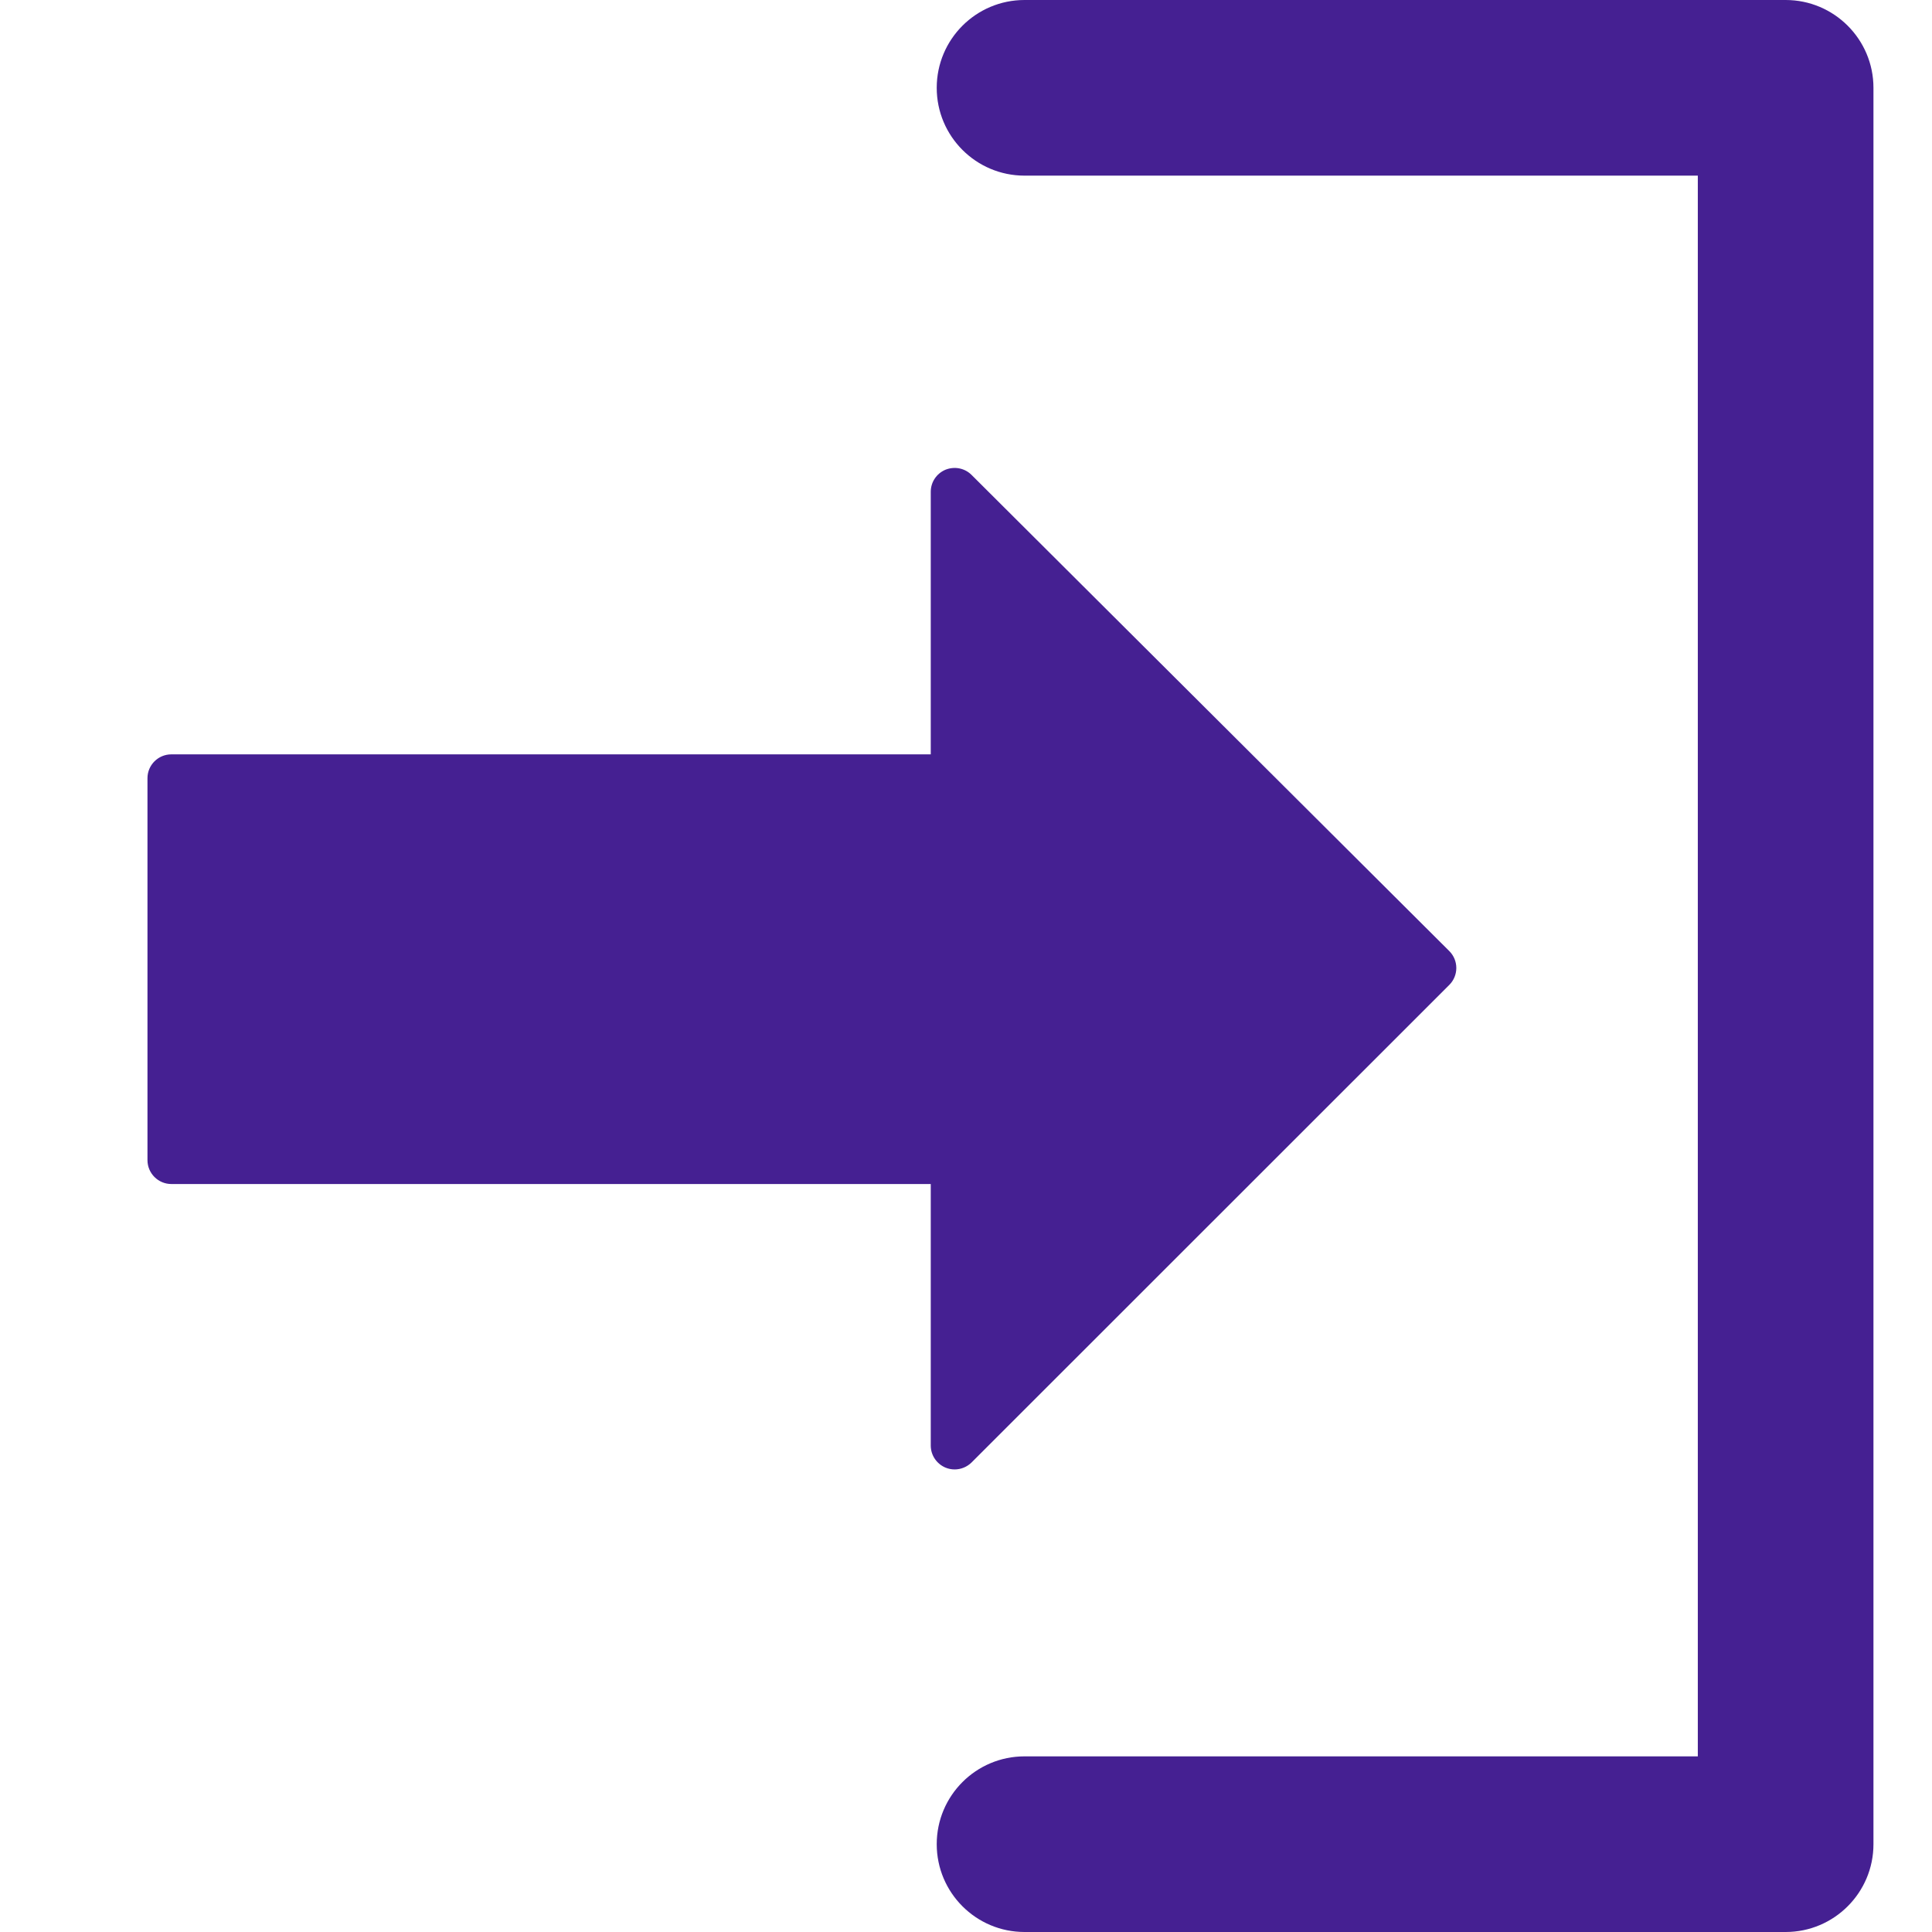
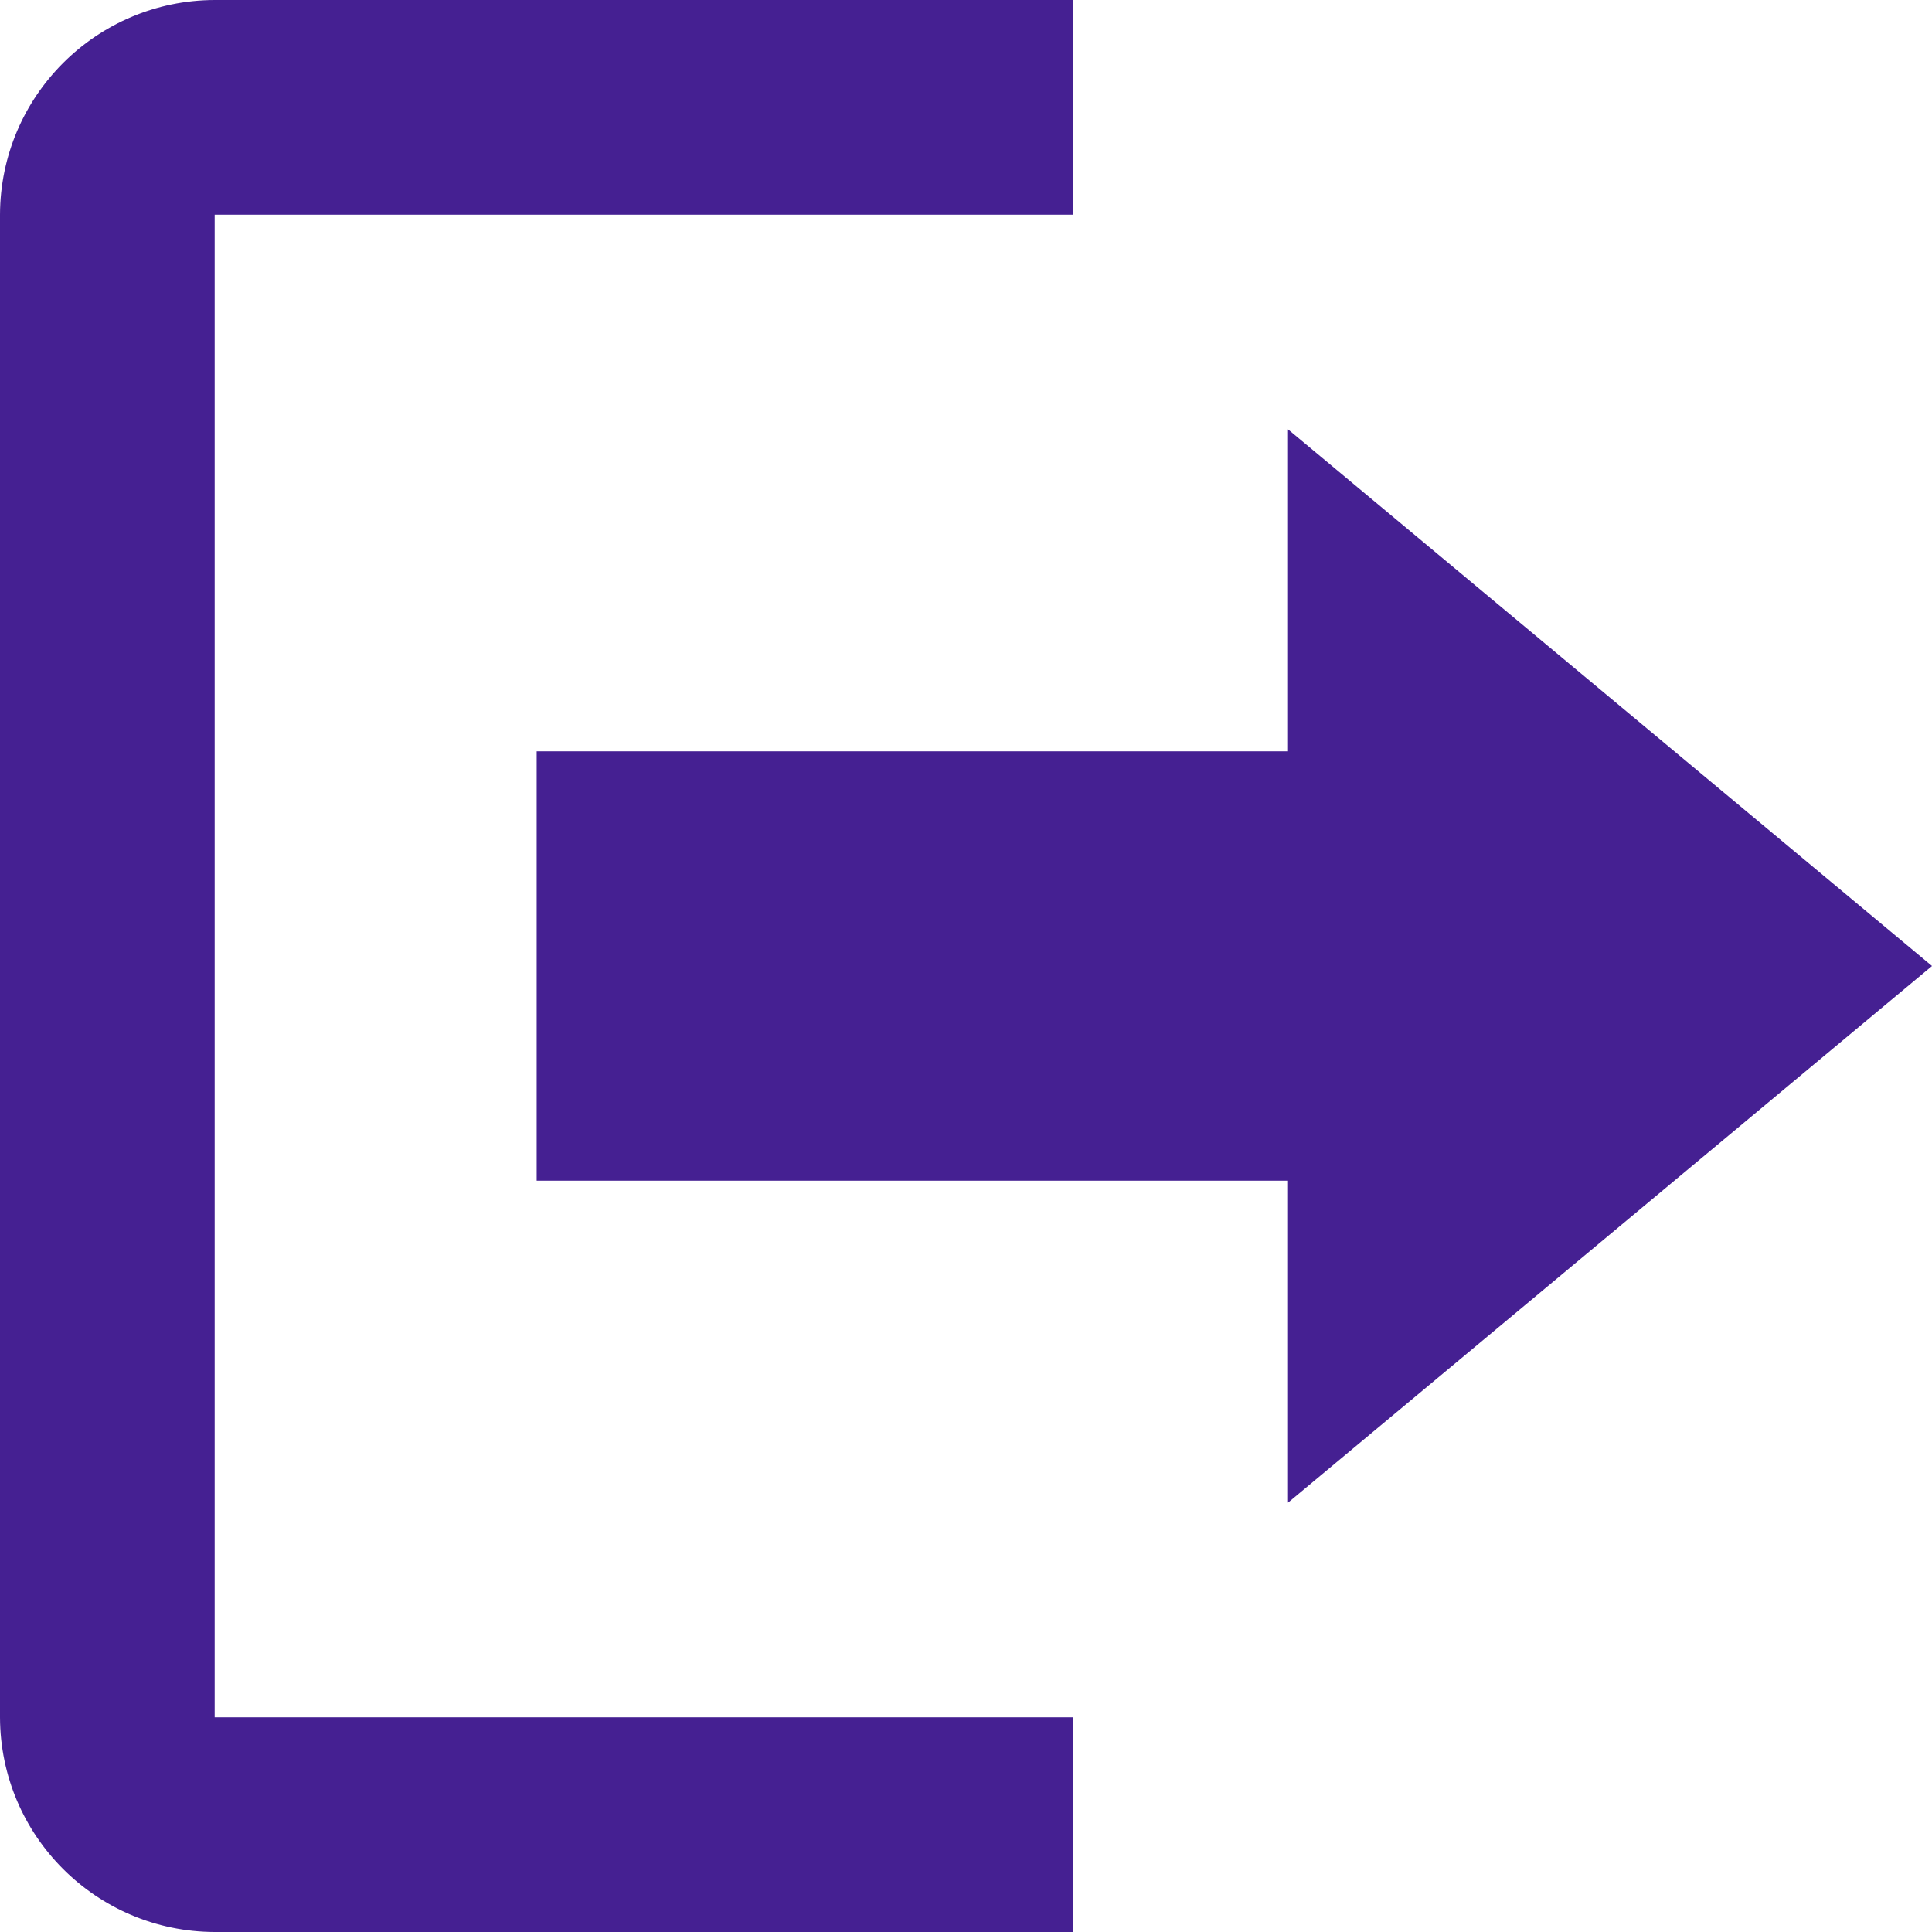
- <svg xmlns="http://www.w3.org/2000/svg" viewBox="0 0 330 330" width="330" height="330">
-   <style>
- 		tspan { white-space:pre }
- 		.shp0 { fill: #452092 } 
- 	</style>
-   <path id="Layer" class="shp0" d="M247.55 162.45L165.94 81.11C164.77 79.95 163.04 79.62 161.5 80.23C159.97 80.87 158.98 82.35 158.98 84L158.98 128.85L29.27 128.85C27.02 128.85 25.19 130.67 25.19 132.92L25.19 198.16C25.19 200.41 27.02 202.24 29.27 202.24L158.98 202.24L158.98 246.91C158.98 248.56 159.98 250.04 161.5 250.68C162.01 250.89 162.54 250.99 163.06 250.99C164.12 250.99 165.17 250.57 165.95 249.8L247.56 168.22C248.32 167.46 248.75 166.42 248.75 165.34C248.75 164.25 248.32 163.22 247.55 162.45Z" />
-   <g id="Layer">
-     <path id="Layer" class="shp0" d="M175 330C166.71 330 160 323.28 160 315C160 306.72 166.71 300 175 300L290 300L290 30L175 30C166.71 30 160 23.28 160 15C160 6.72 166.71 0 175 0L305 0C313.28 0 320 6.72 320 15L320 315C320 323.28 313.28 330 305 330L175 330Z" />
-   </g>
-   <g id="Layer">
- 	</g>
-   <g id="Layer">
- 	</g>
-   <g id="Layer">
- 	</g>
-   <g id="Layer">
- 	</g>
-   <g id="Layer">
- 	</g>
-   <g id="Layer">
- 	</g>
-   <g id="Layer">
- 	</g>
-   <g id="Layer">
- 	</g>
-   <g id="Layer">
- 	</g>
-   <g id="Layer">
- 	</g>
-   <g id="Layer">
- 	</g>
-   <g id="Layer">
- 	</g>
-   <g id="Layer">
- 	</g>
-   <g id="Layer">
- 	</g>
-   <g id="Layer">
- 	</g>
+ <svg xmlns="http://www.w3.org/2000/svg" width="28.8" height="28.8" viewBox="0 0 28.8 28.8">
+   <path id="log-out" d="M30.4,16,20.8,8v4.8H9.6v6.4H20.8V24ZM4.8,4.8H17.6V1.6H4.8A3.209,3.209,0,0,0,1.6,4.8V27.2a3.209,3.209,0,0,0,3.2,3.2H17.6V27.2H4.8V4.8Z" transform="translate(-1.6 -1.6)" fill="#452092" />
</svg>
